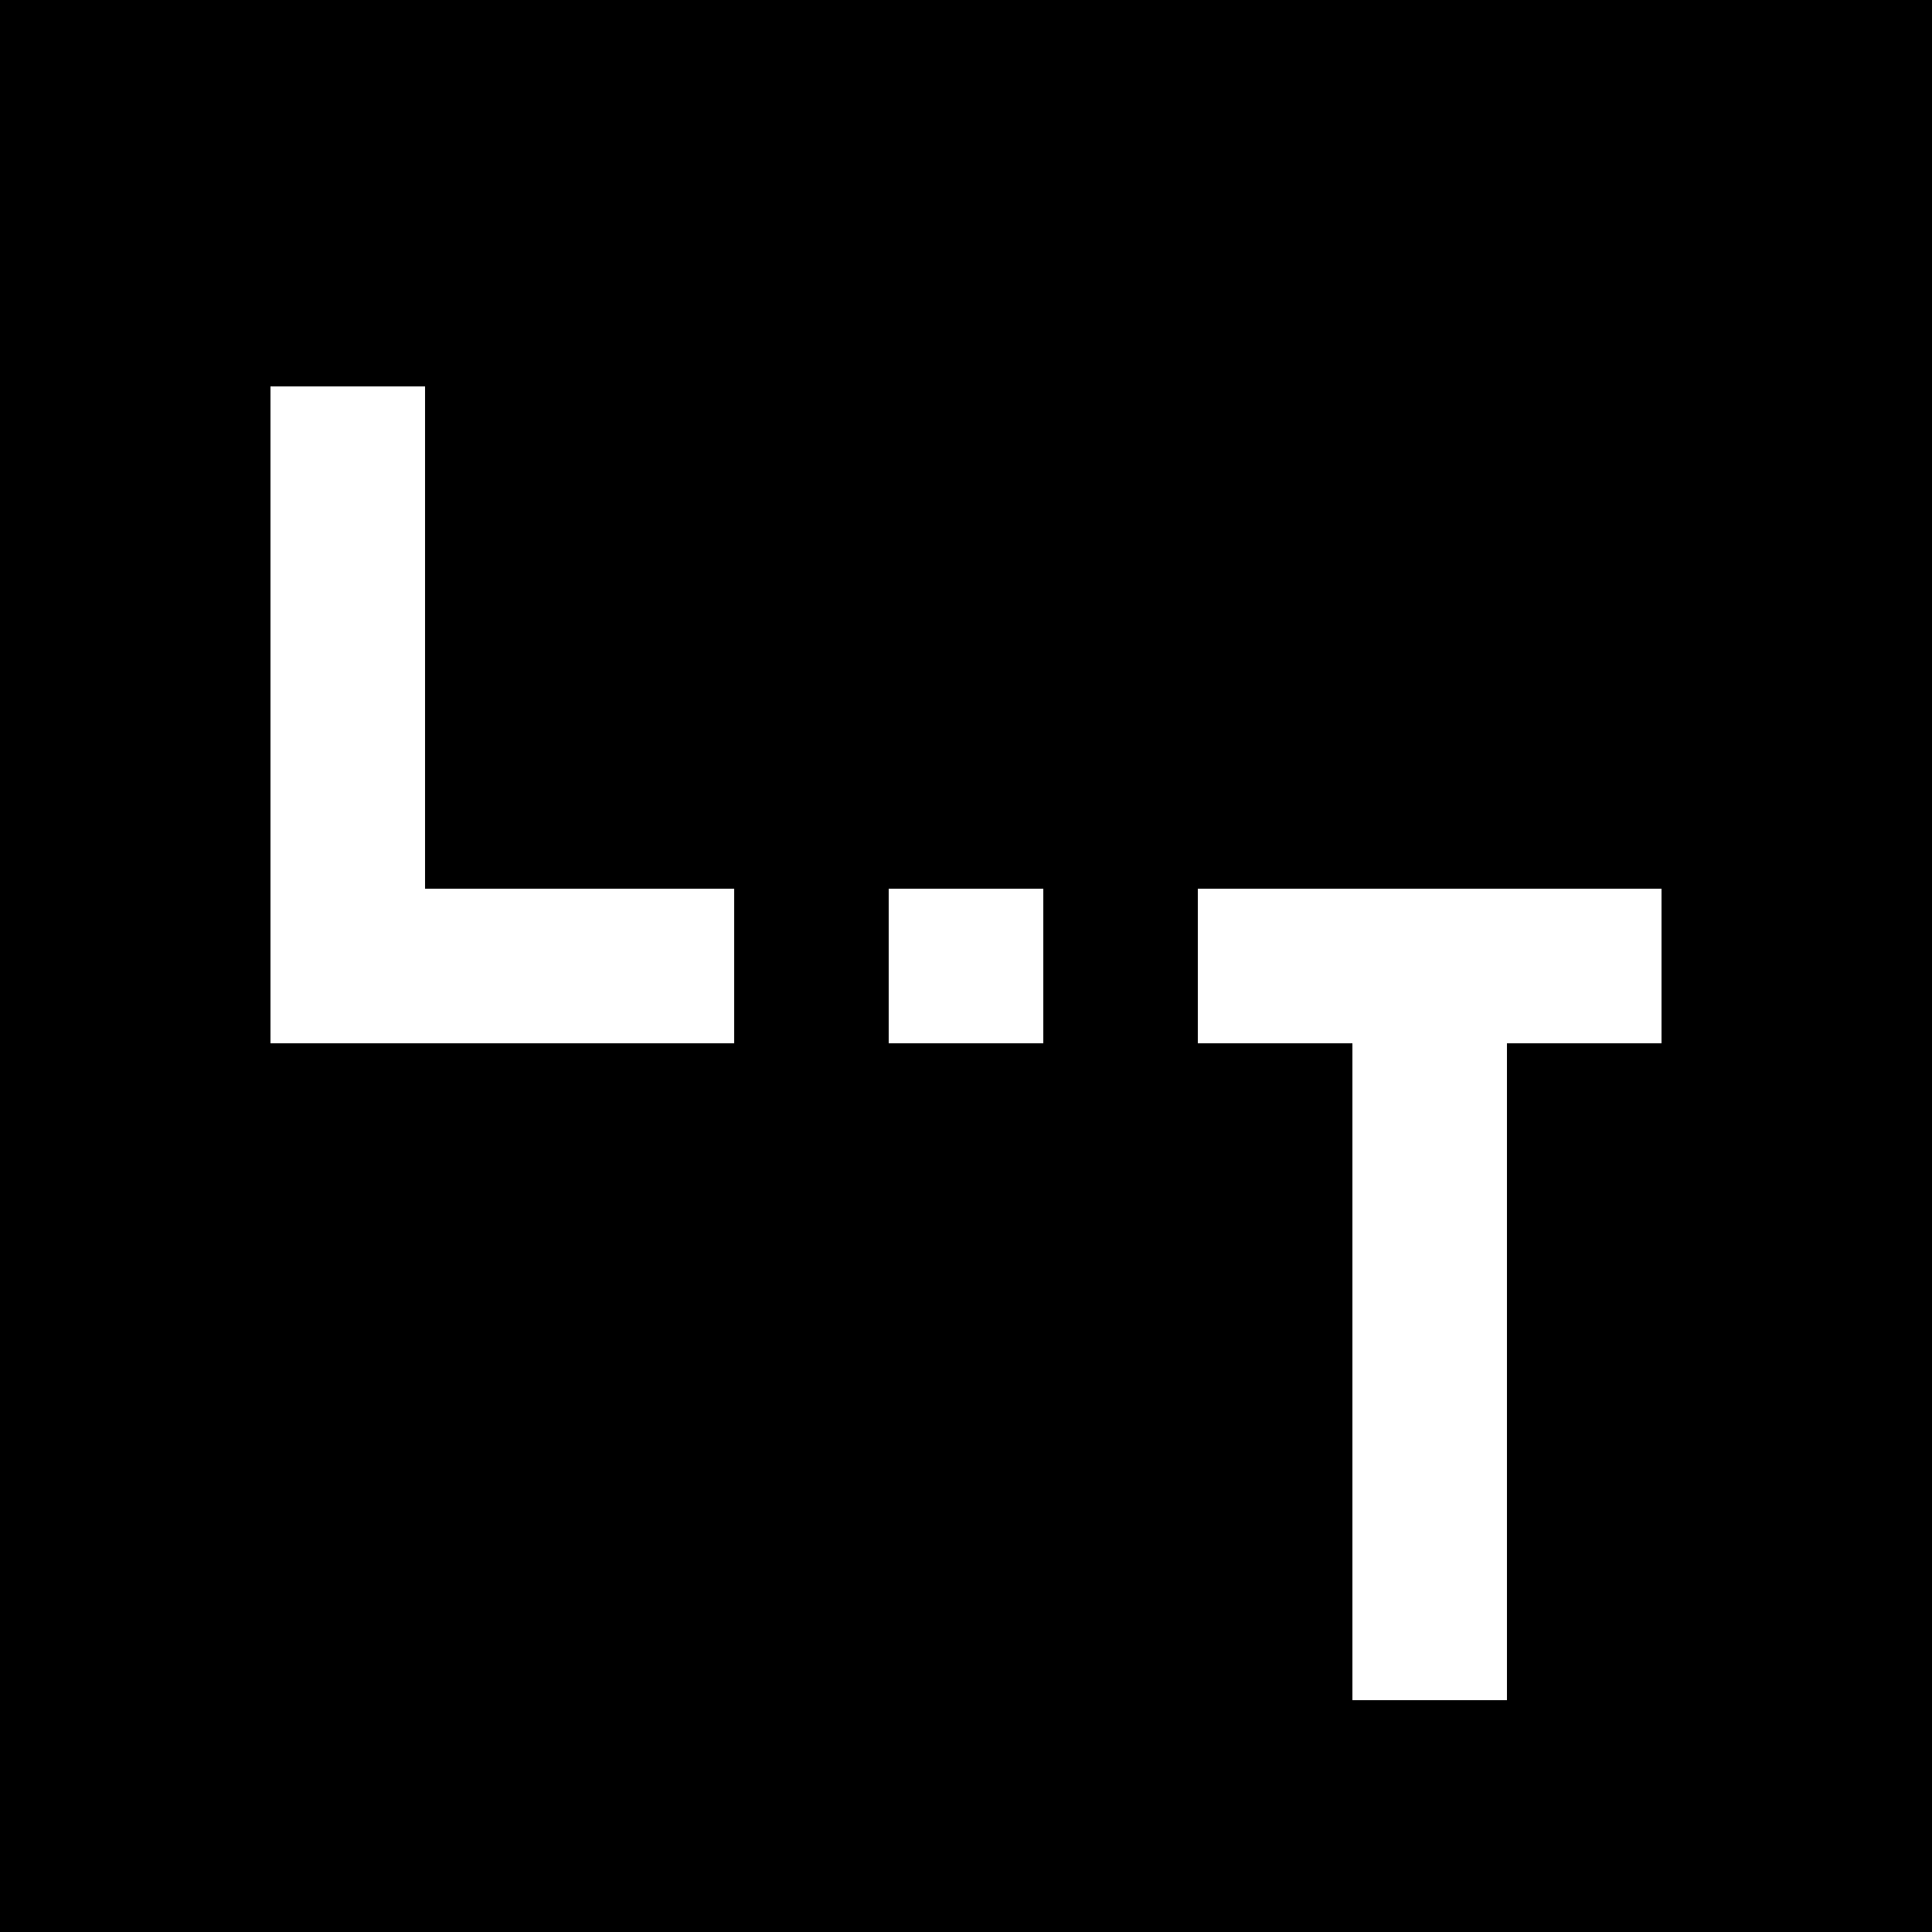
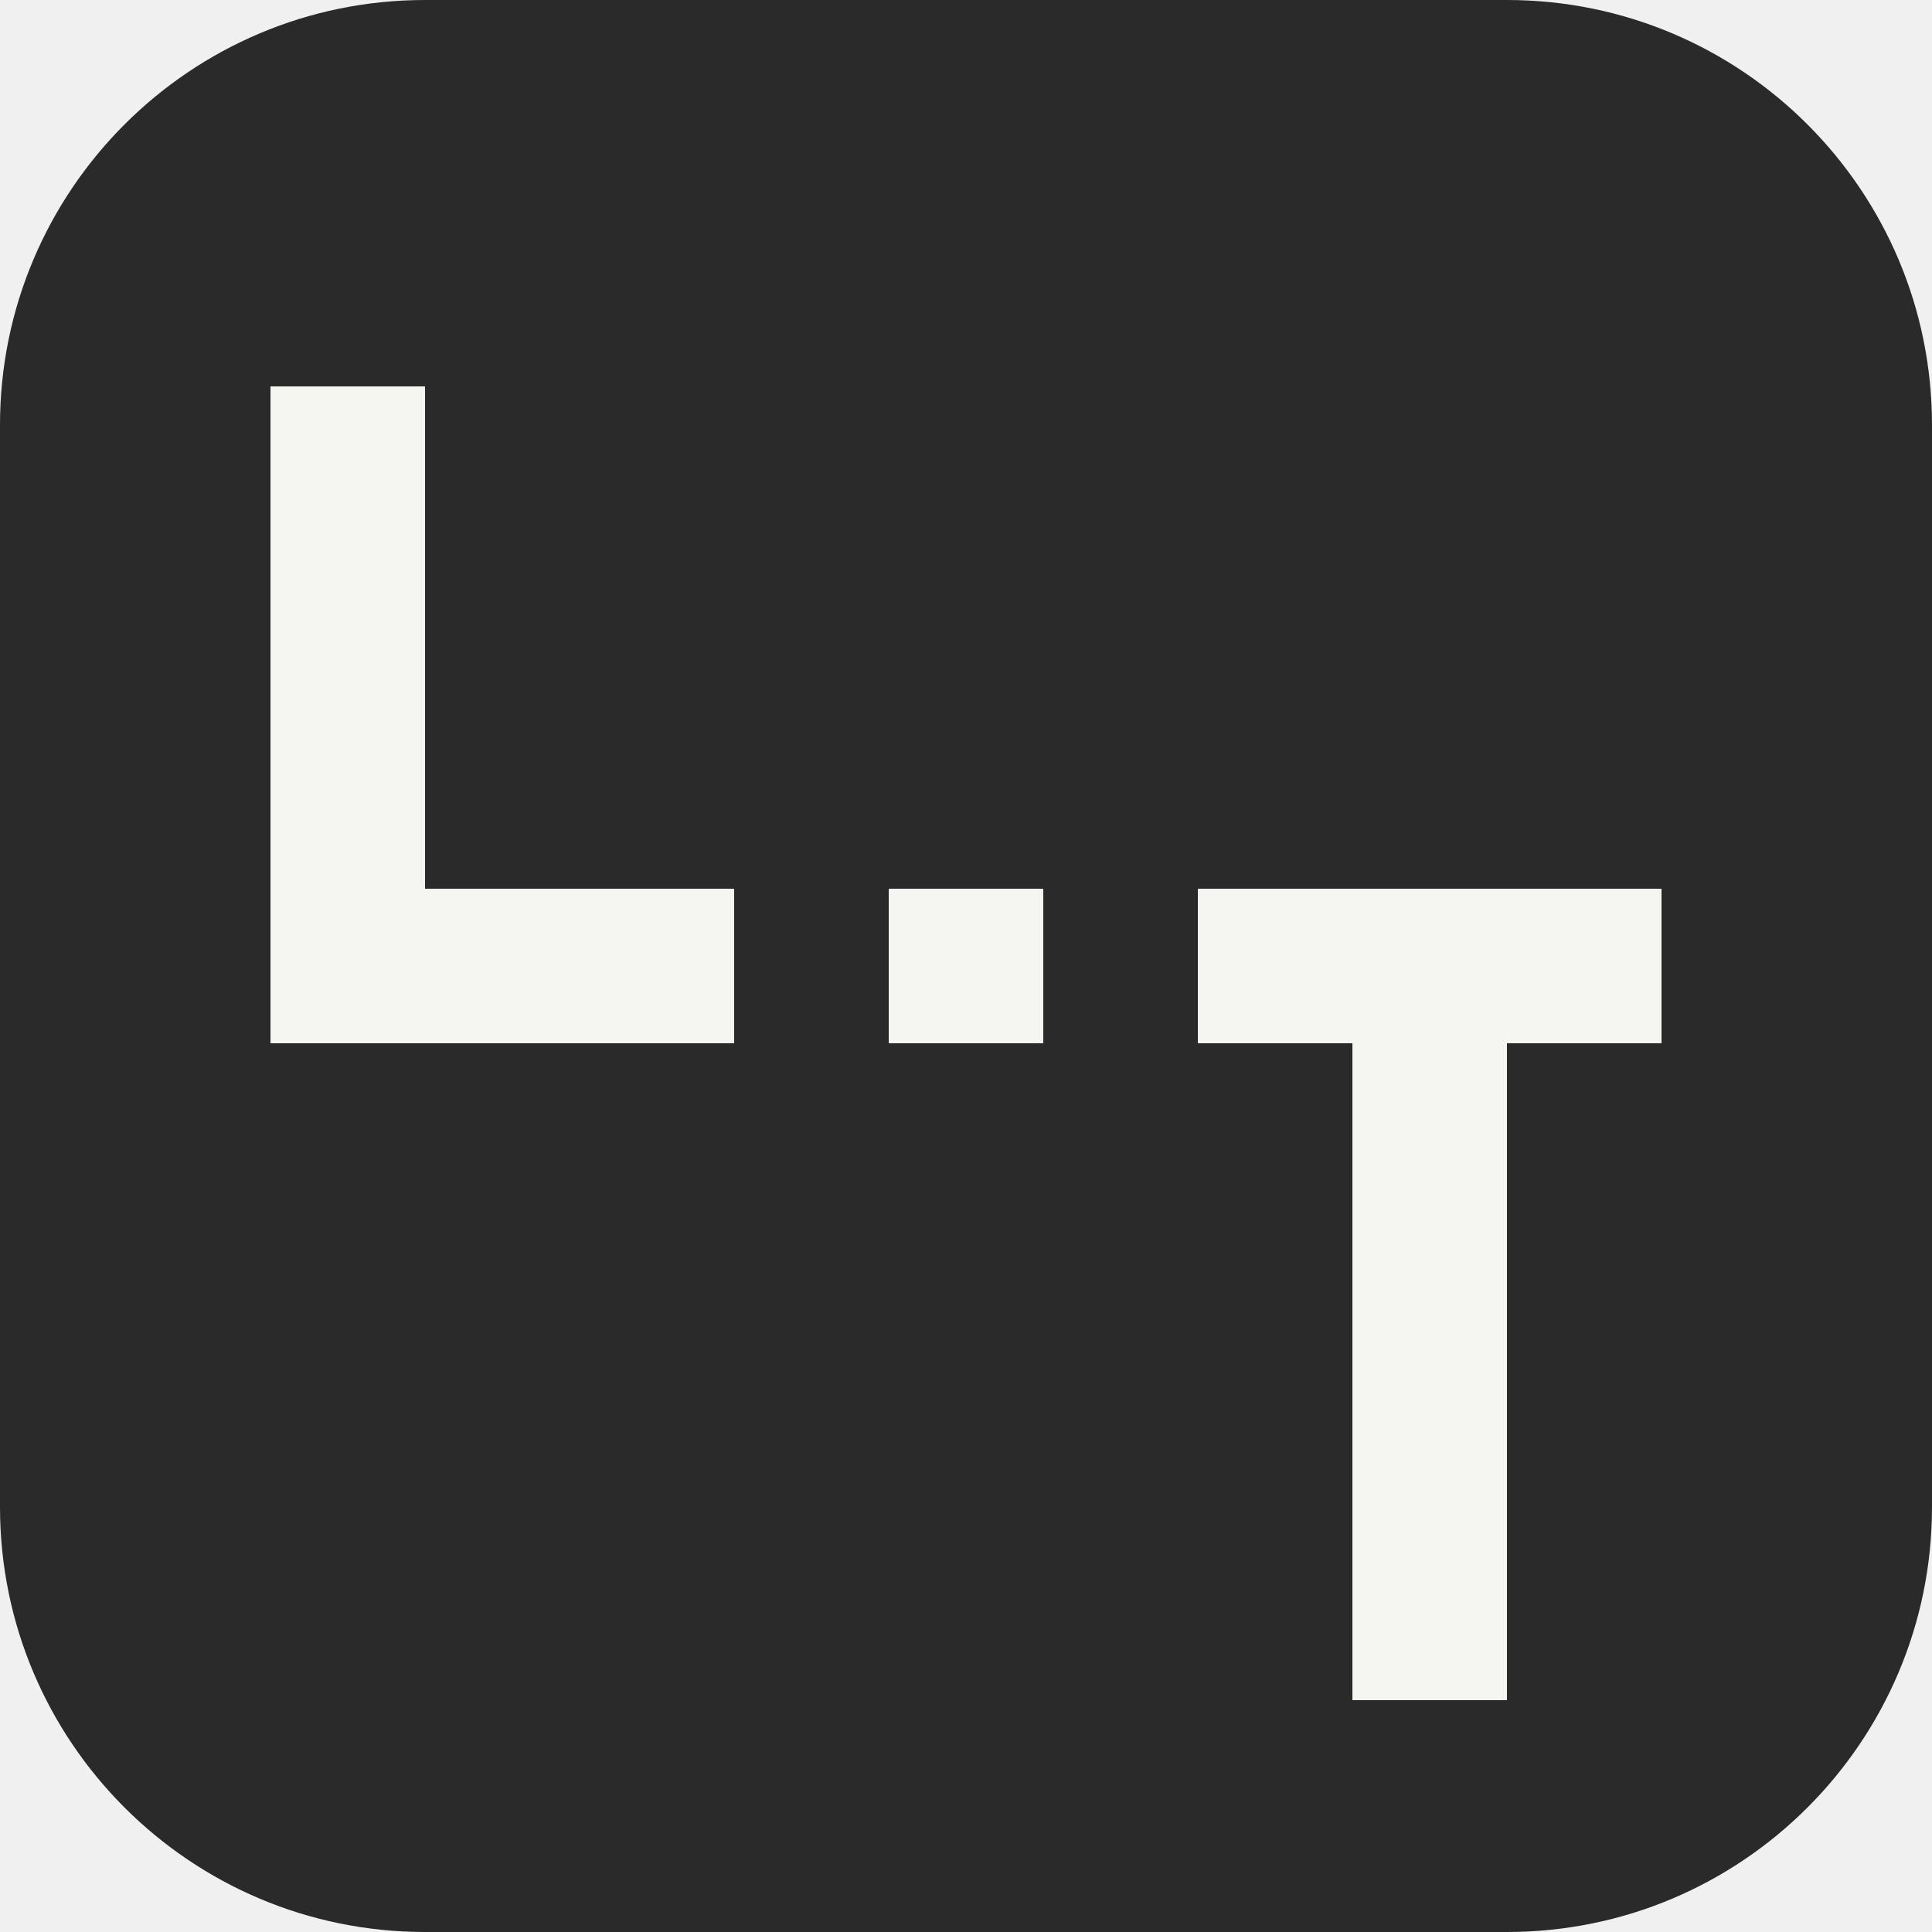
<svg xmlns="http://www.w3.org/2000/svg" viewBox="0 0 100 100">
-   <rect x="0" y="0" width="100" height="100" fill="#000000" />
-   <rect x="14" y="20" width="8" height="34" fill="#ffffff" />
-   <rect x="14" y="46" width="24" height="8" fill="#ffffff" />
-   <rect x="46" y="46" width="8" height="8" fill="#ffffff" />
-   <rect x="62" y="46" width="24" height="8" fill="#ffffff" />
-   <rect x="70" y="54" width="8" height="34" fill="#ffffff" />
+   <rect x="0" y="0" width="100" height="100" rx="22" fill="#2A2A2A" />
+   <g fill="#F5F5F2">
+     <rect x="14" y="20" width="8" height="34" />
+     <rect x="14" y="46" width="24" height="8" />
+     <rect x="46" y="46" width="8" height="8" />
+     <rect x="62" y="46" width="24" height="8" />
+     <rect x="70" y="54" width="8" height="34" />
+   </g>
</svg>
